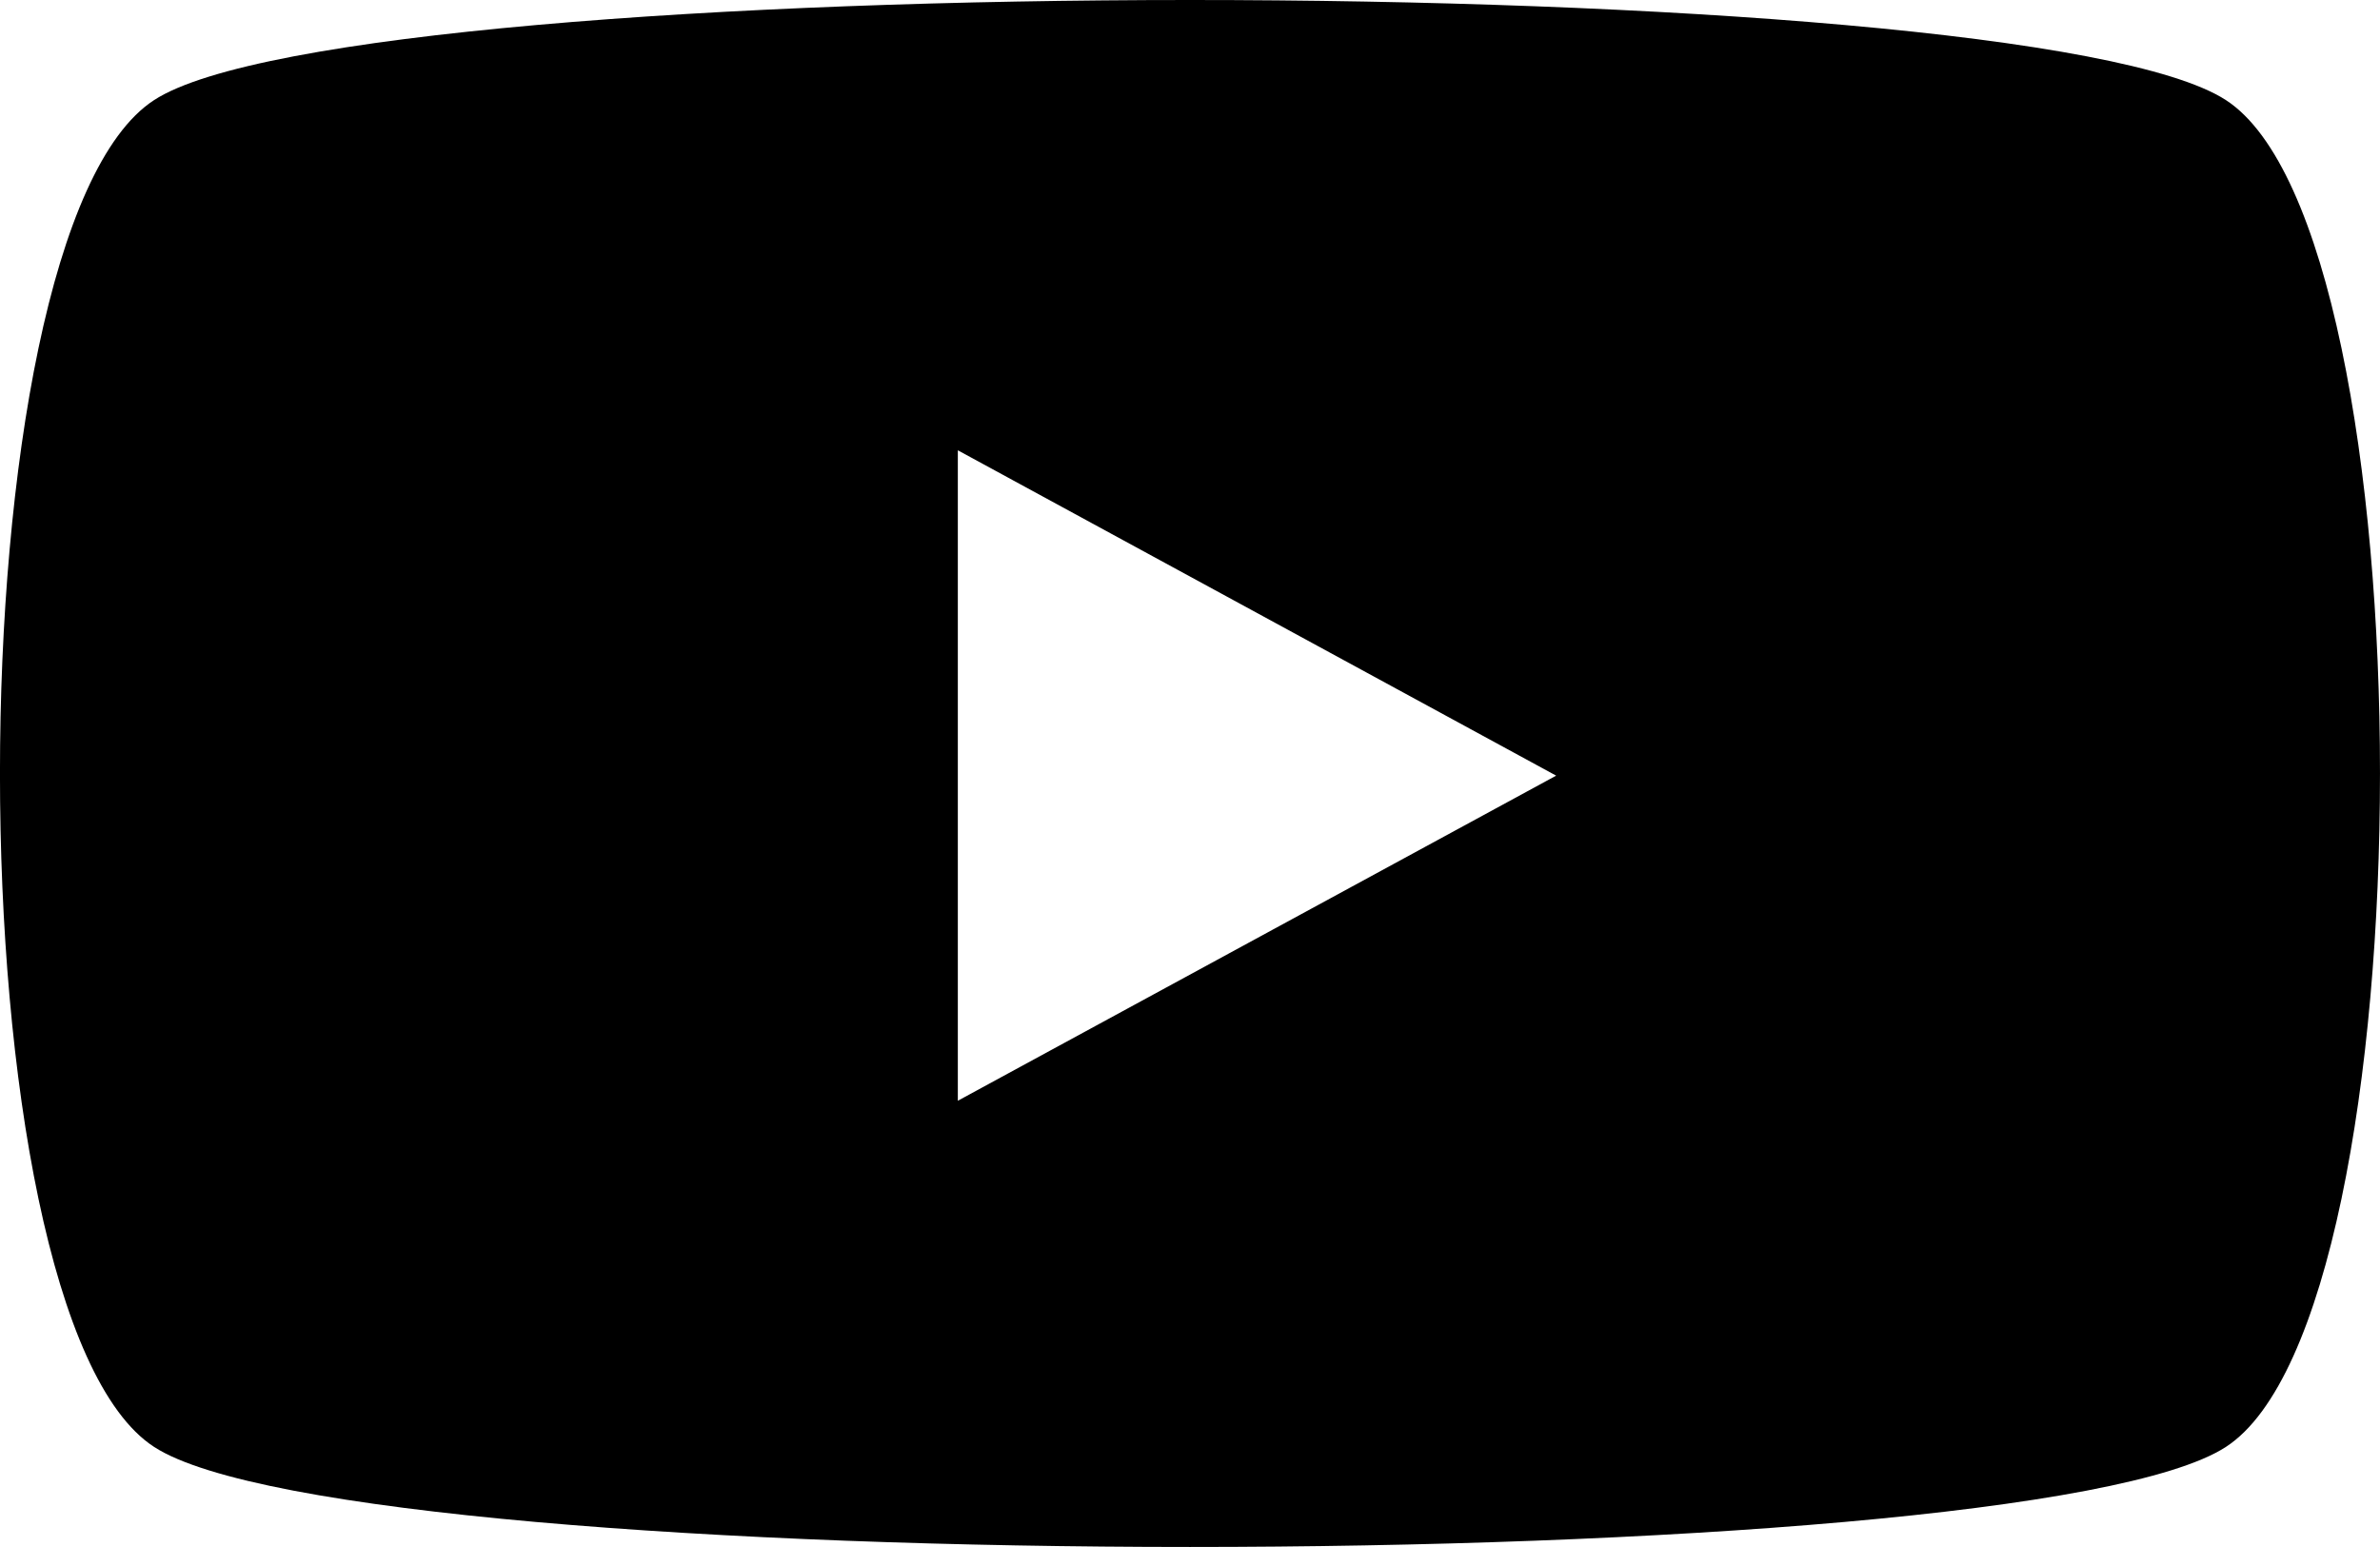
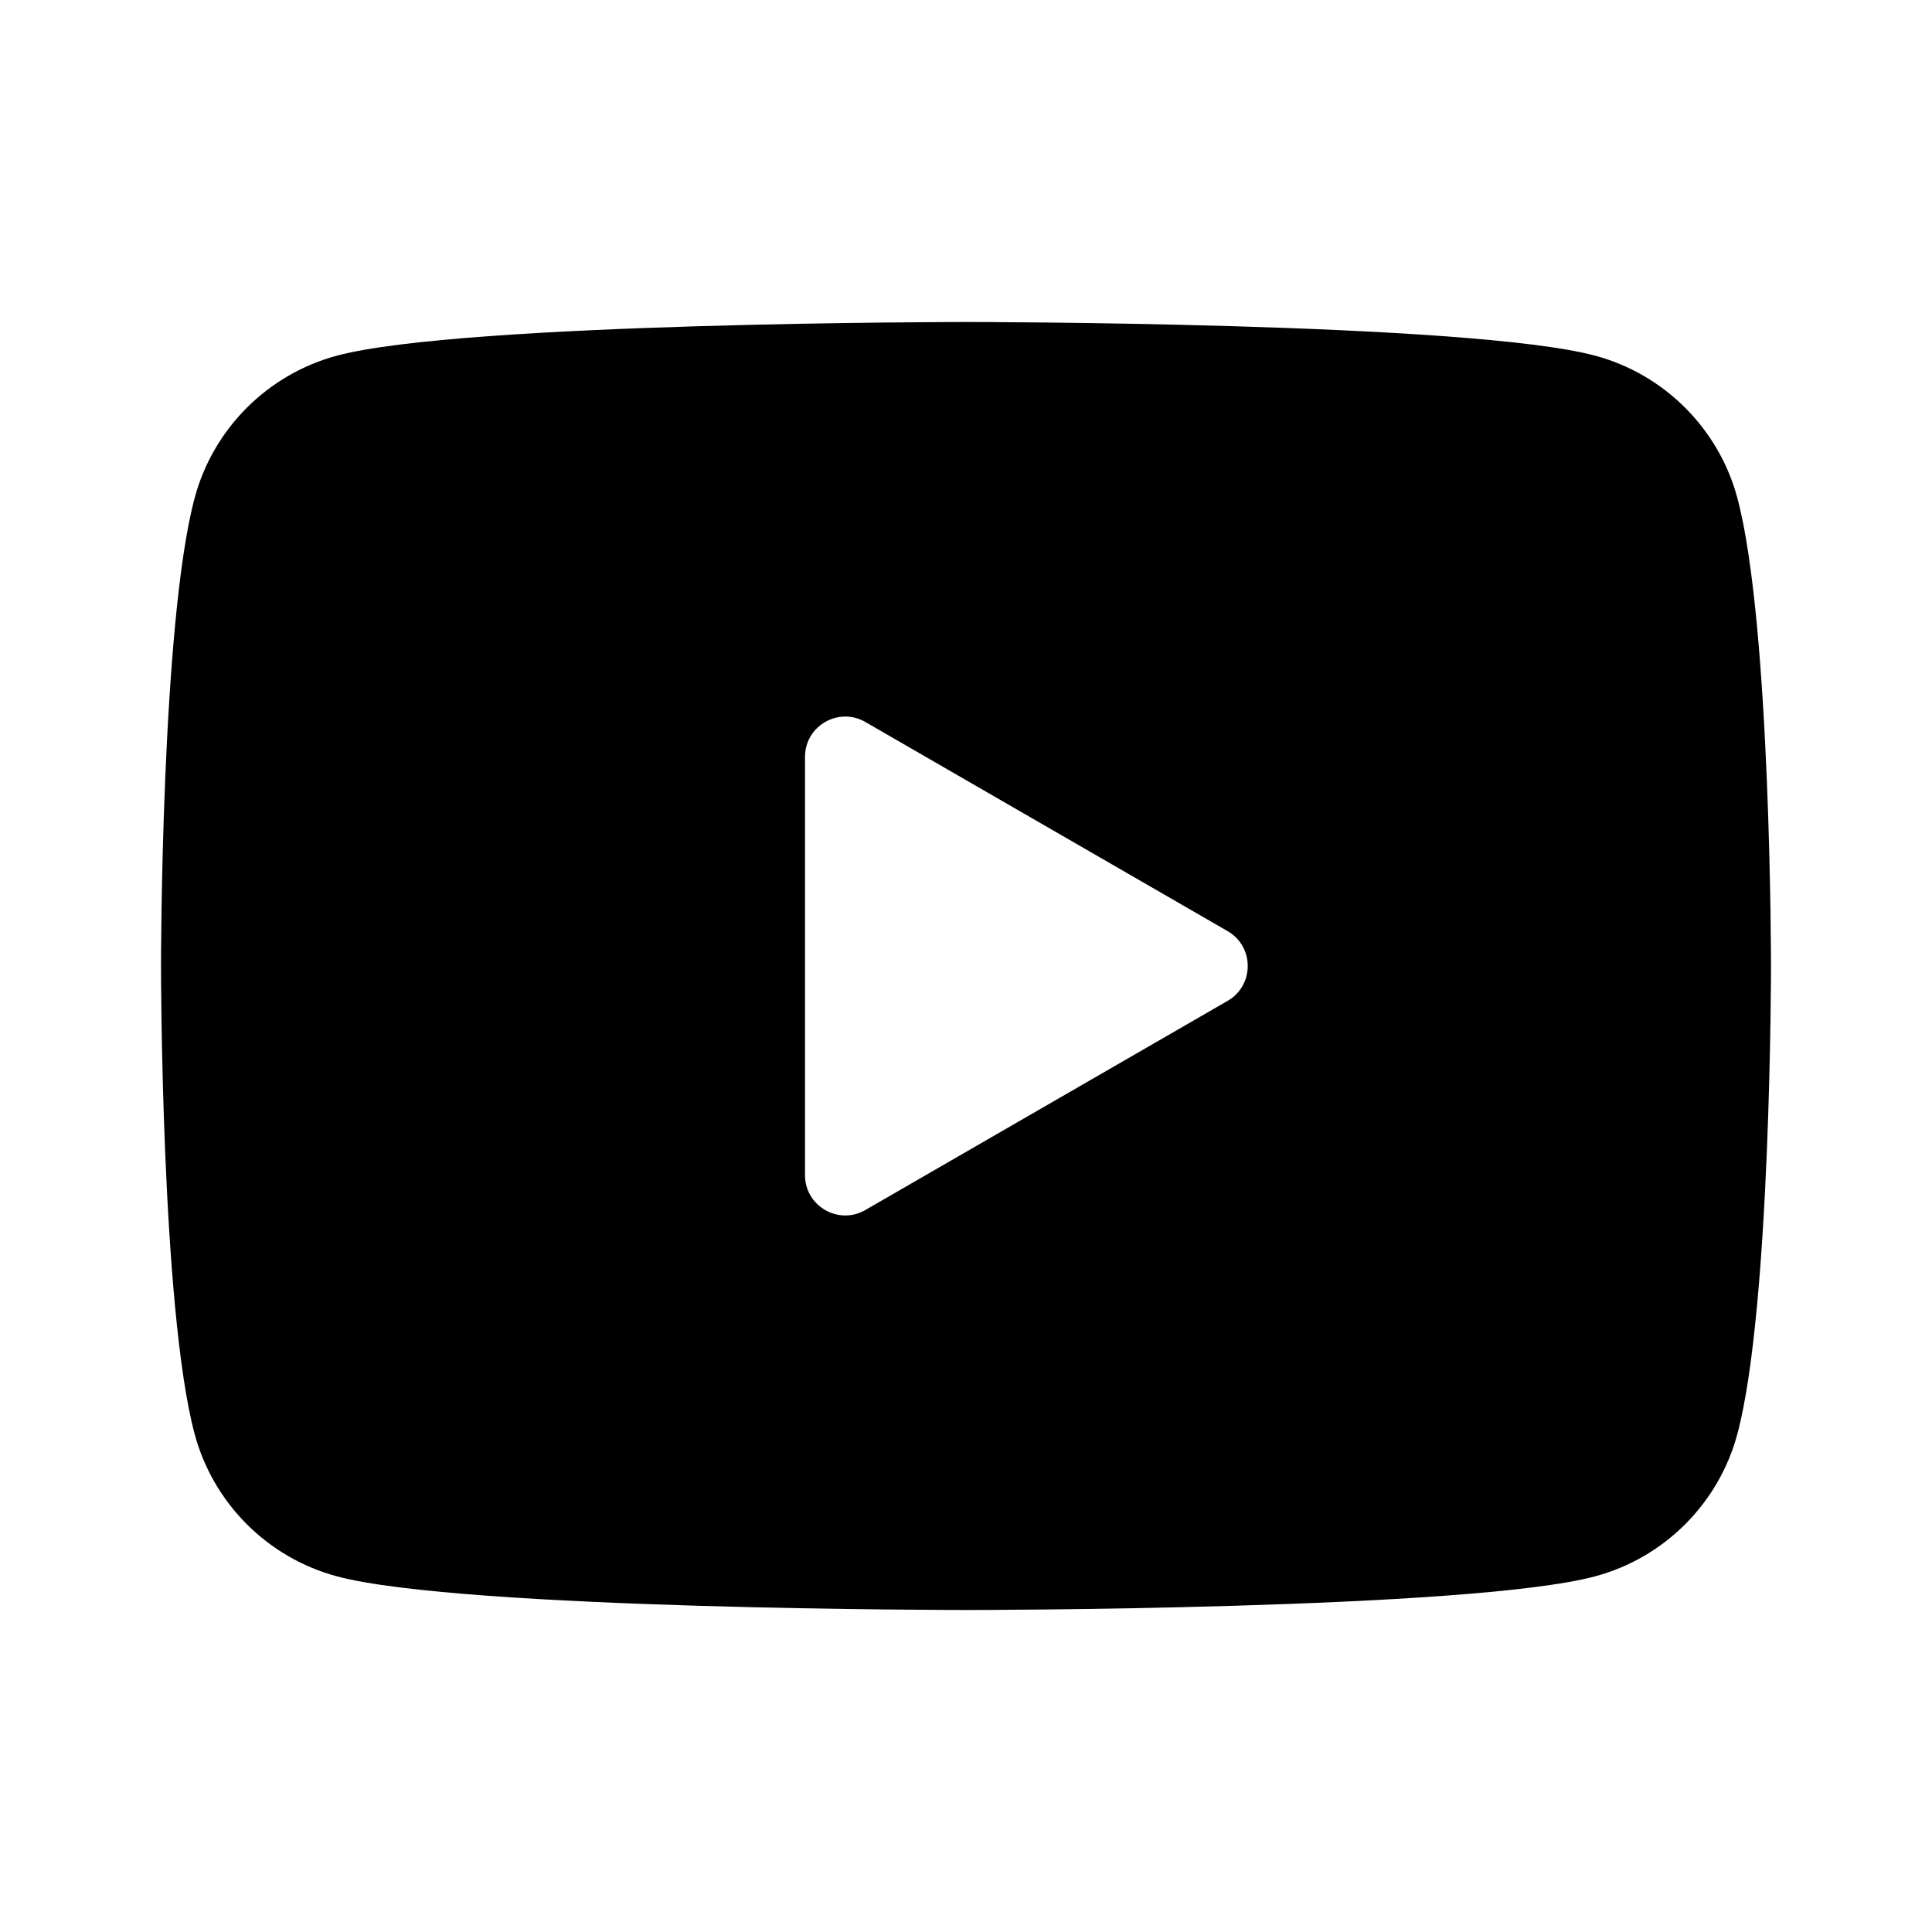
- <svg width="20" height="13" viewBox="0 0 20 13" class="sc-9112e728-2 cMnyIk">
-   <path d="M10 0C6.098 0 2.158.28 1.295.841c-1.727 1.121-1.727 10.197 0 11.318 1.726 1.121 15.684 1.121 17.41 0s1.727-10.197 0-11.318C17.842.281 13.94 0 10 0M8.049 3.784l5.028 2.734L8.049 9.25z" fill="currentColor" />
+ <svg xmlns="http://www.w3.org/2000/svg" viewBox="0 0 24 24" width="24px" height="24px">
+   <path d="M21.582,6.186c-0.23-0.86-0.908-1.538-1.768-1.768C18.254,4,12,4,12,4S5.746,4,4.186,4.418 c-0.86,0.23-1.538,0.908-1.768,1.768C2,7.746,2,12,2,12s0,4.254,0.418,5.814c0.23,0.86,0.908,1.538,1.768,1.768 C5.746,20,12,20,12,20s6.254,0,7.814-0.418c0.861-0.23,1.538-0.908,1.768-1.768C22,16.254,22,12,22,12S22,7.746,21.582,6.186z M10,14.598V9.402c0-0.385,0.417-0.625,0.75-0.433l4.5,2.598c0.333,0.192,0.333,0.674,0,0.866l-4.5,2.598 C10.417,15.224,10,14.983,10,14.598z" />
</svg>
